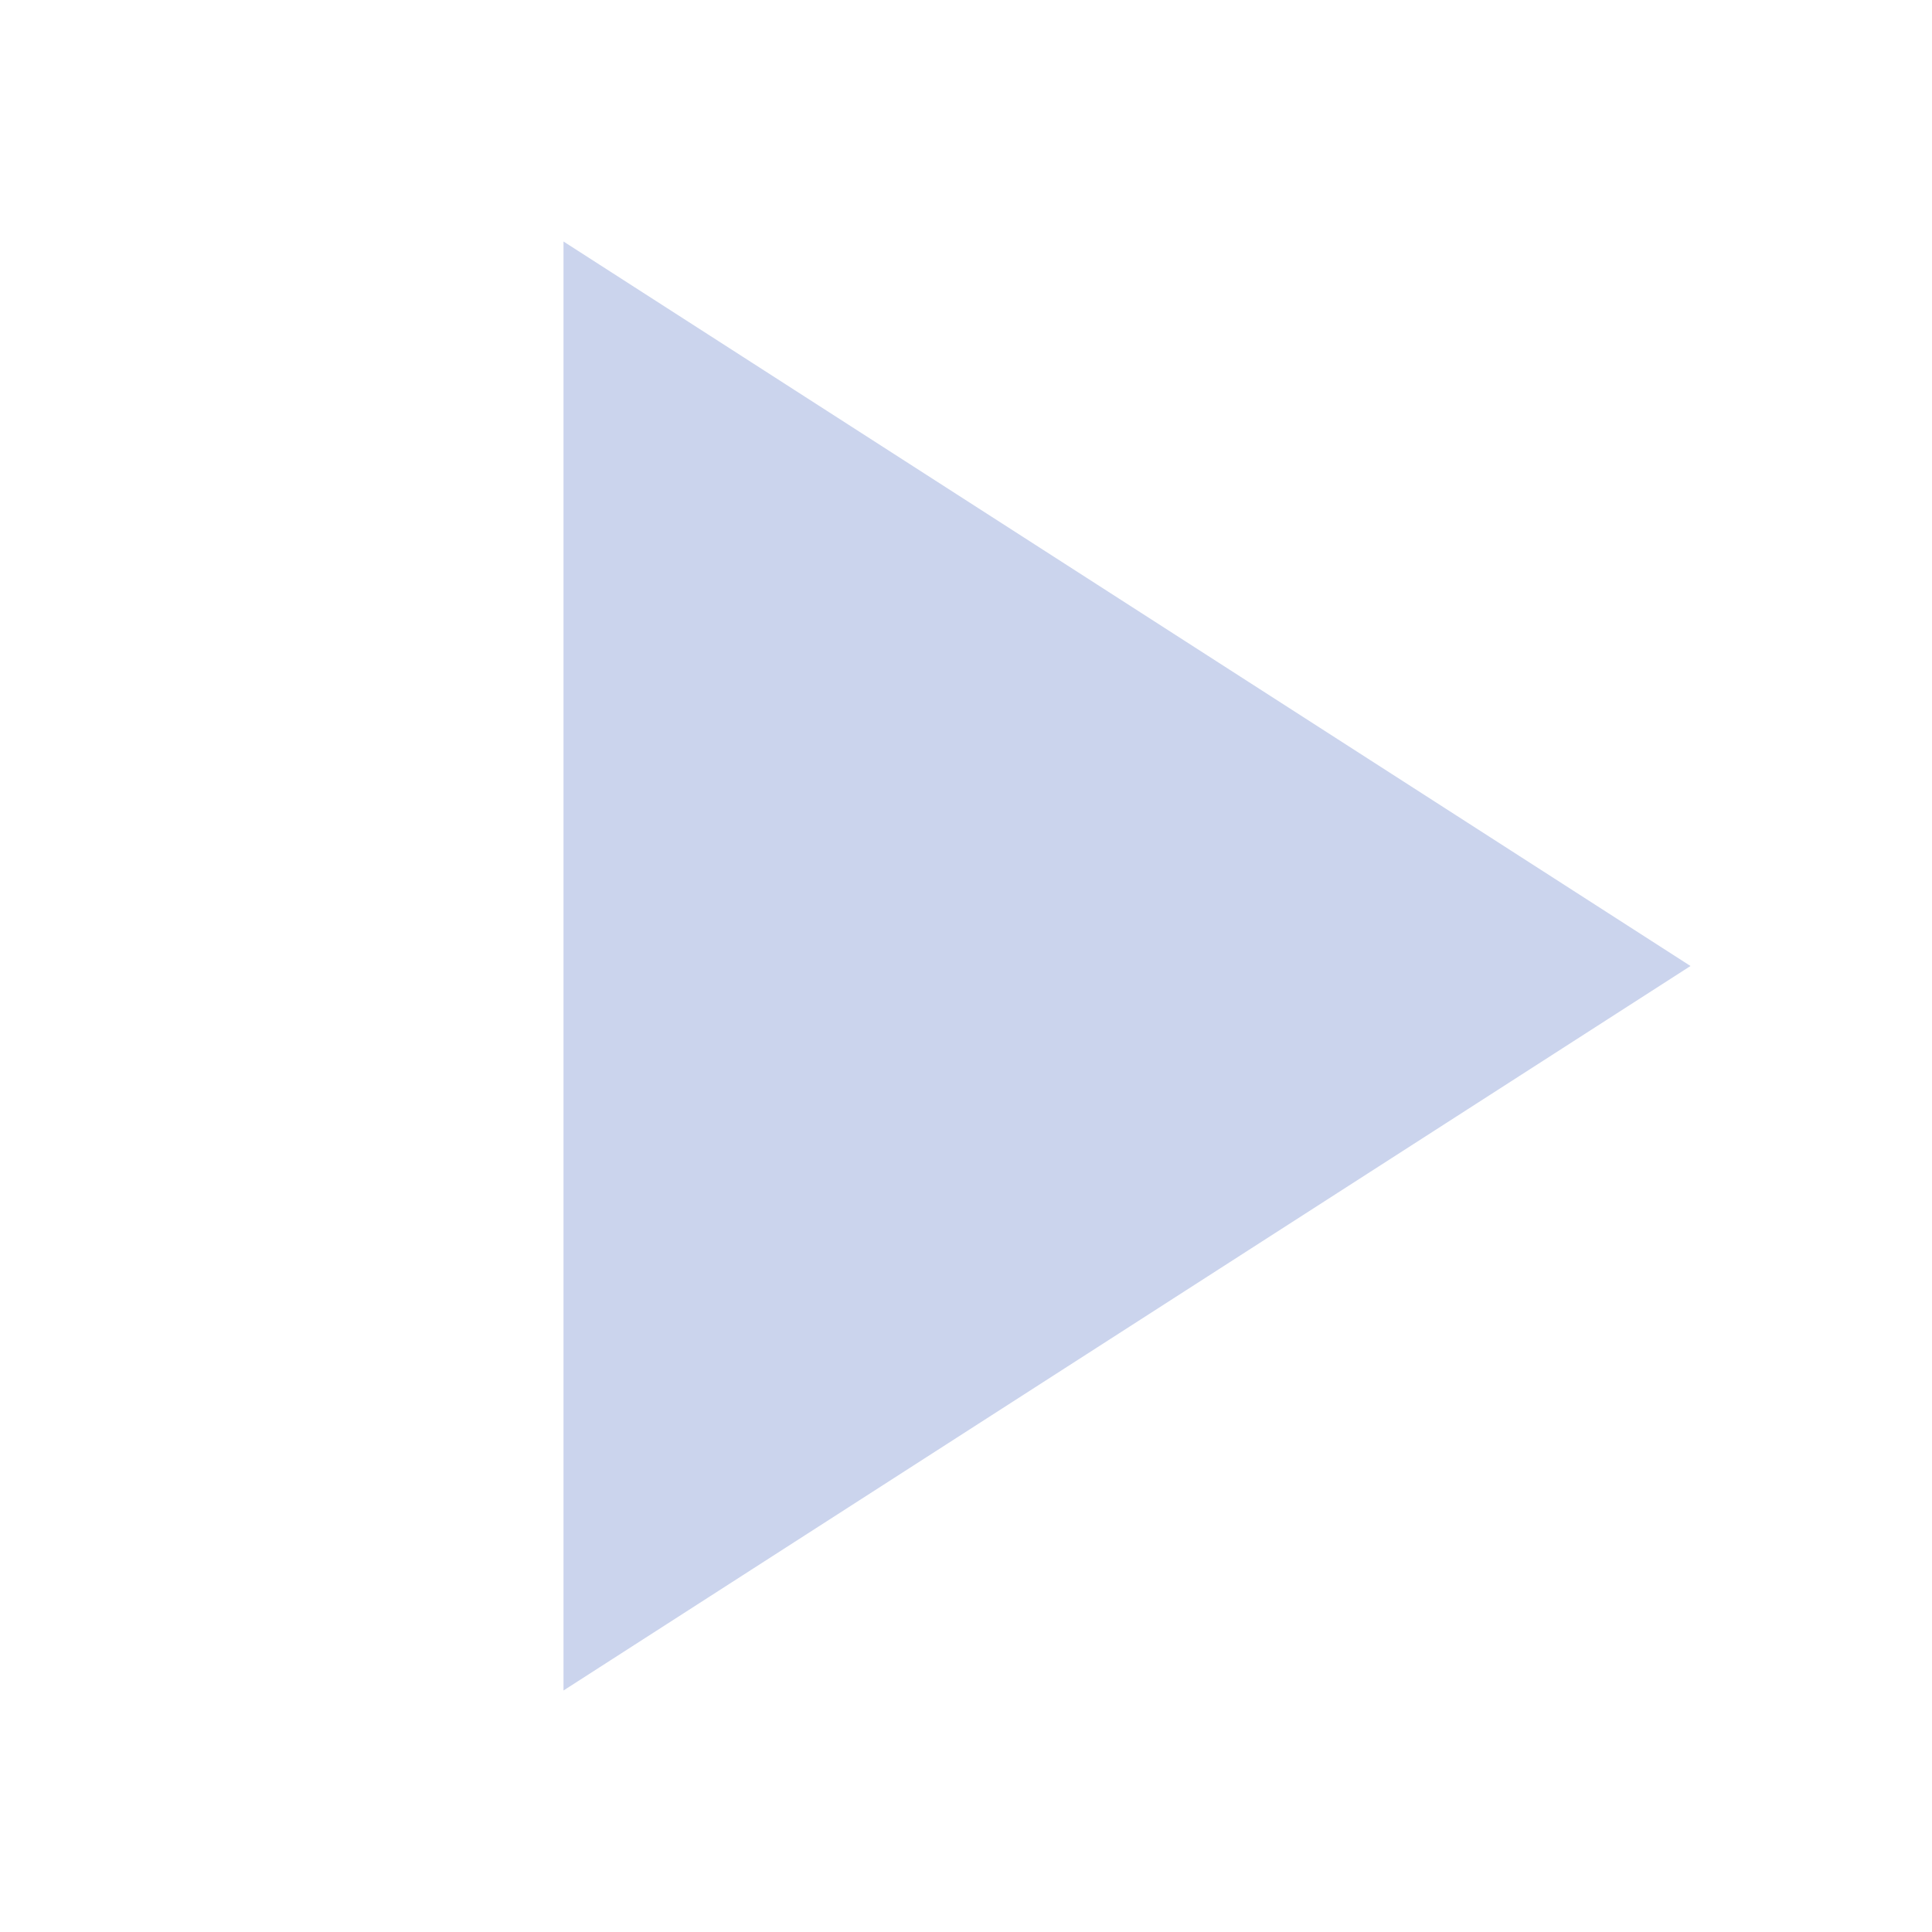
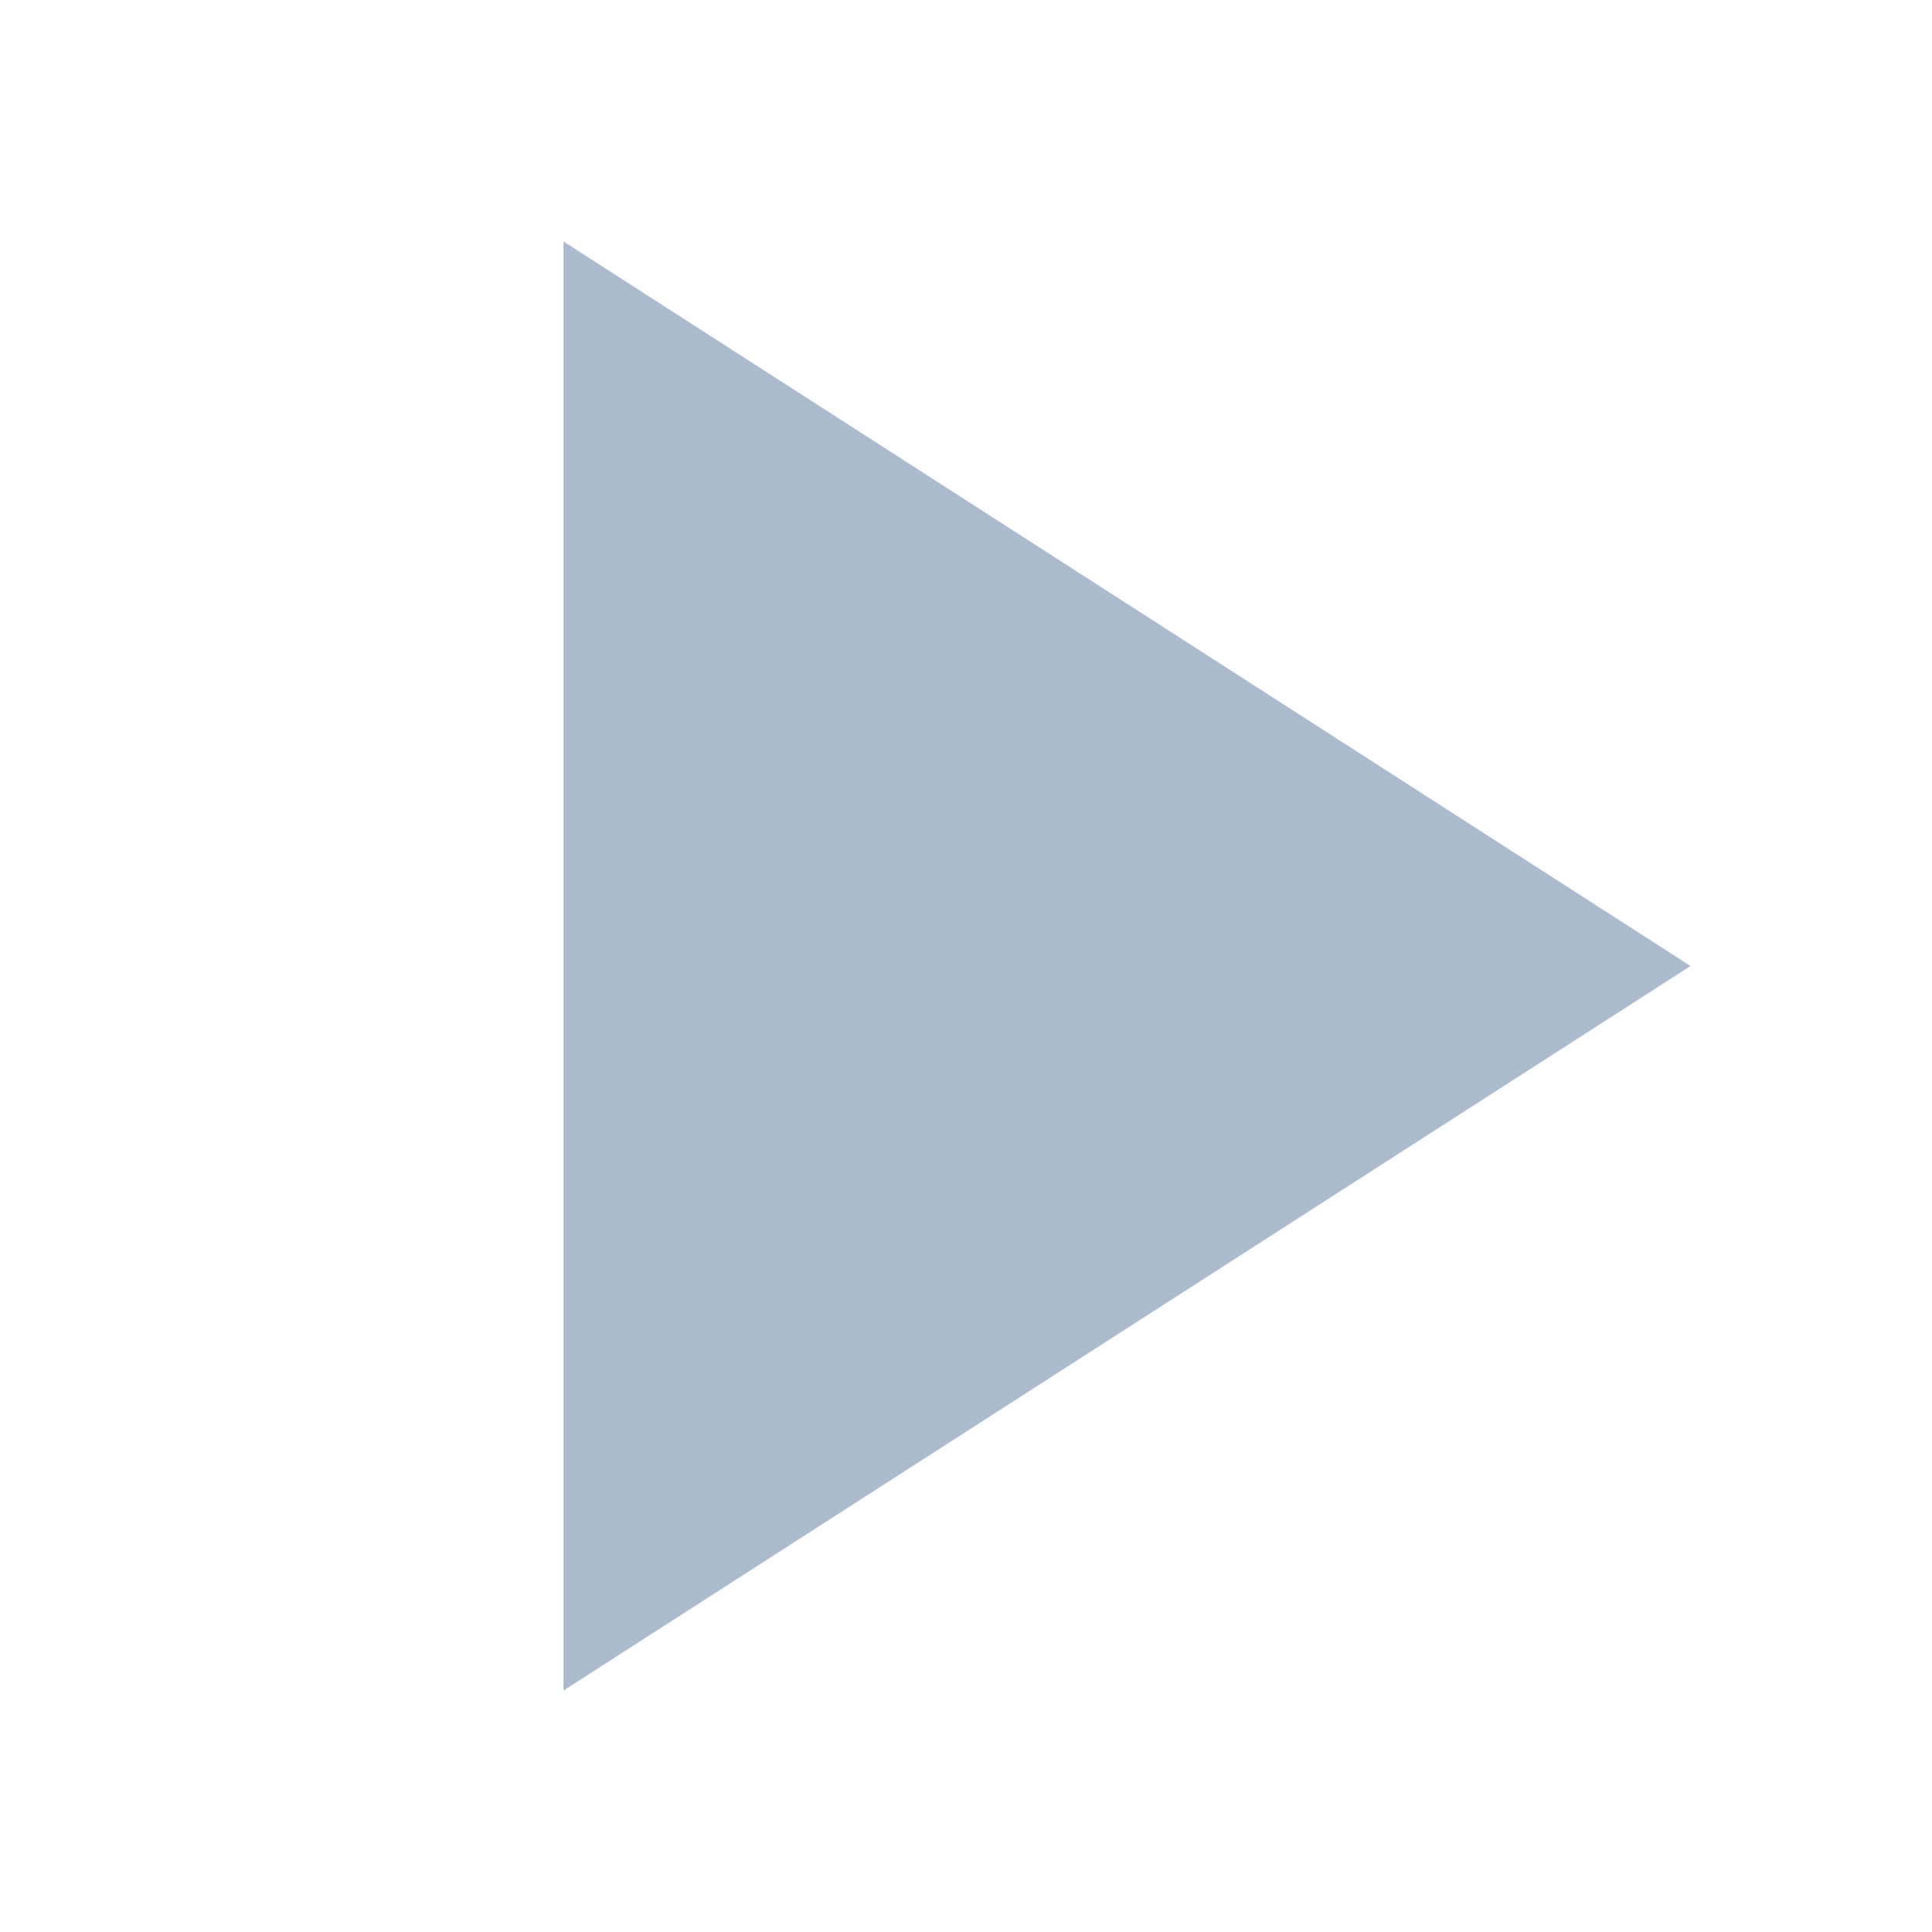
- <svg xmlns="http://www.w3.org/2000/svg" width="24" height="24" viewBox="0 0 24 24" fill="none" stroke="#cbd4ed" stroke-width="1.7" stroke-linecap="round" stroke-linejoin="round">
-   <path fill="#cbd4ed" stroke="none" d="M7 3v18l14-9Z" />
+ <svg xmlns="http://www.w3.org/2000/svg" width="24" height="24" viewBox="0 0 24 24" fill="none" stroke="#acbace" stroke-width="1.7" stroke-linecap="round" stroke-linejoin="round">
+   <path fill="#acbace" stroke="none" d="M7 3v18l14-9Z" />
</svg>
